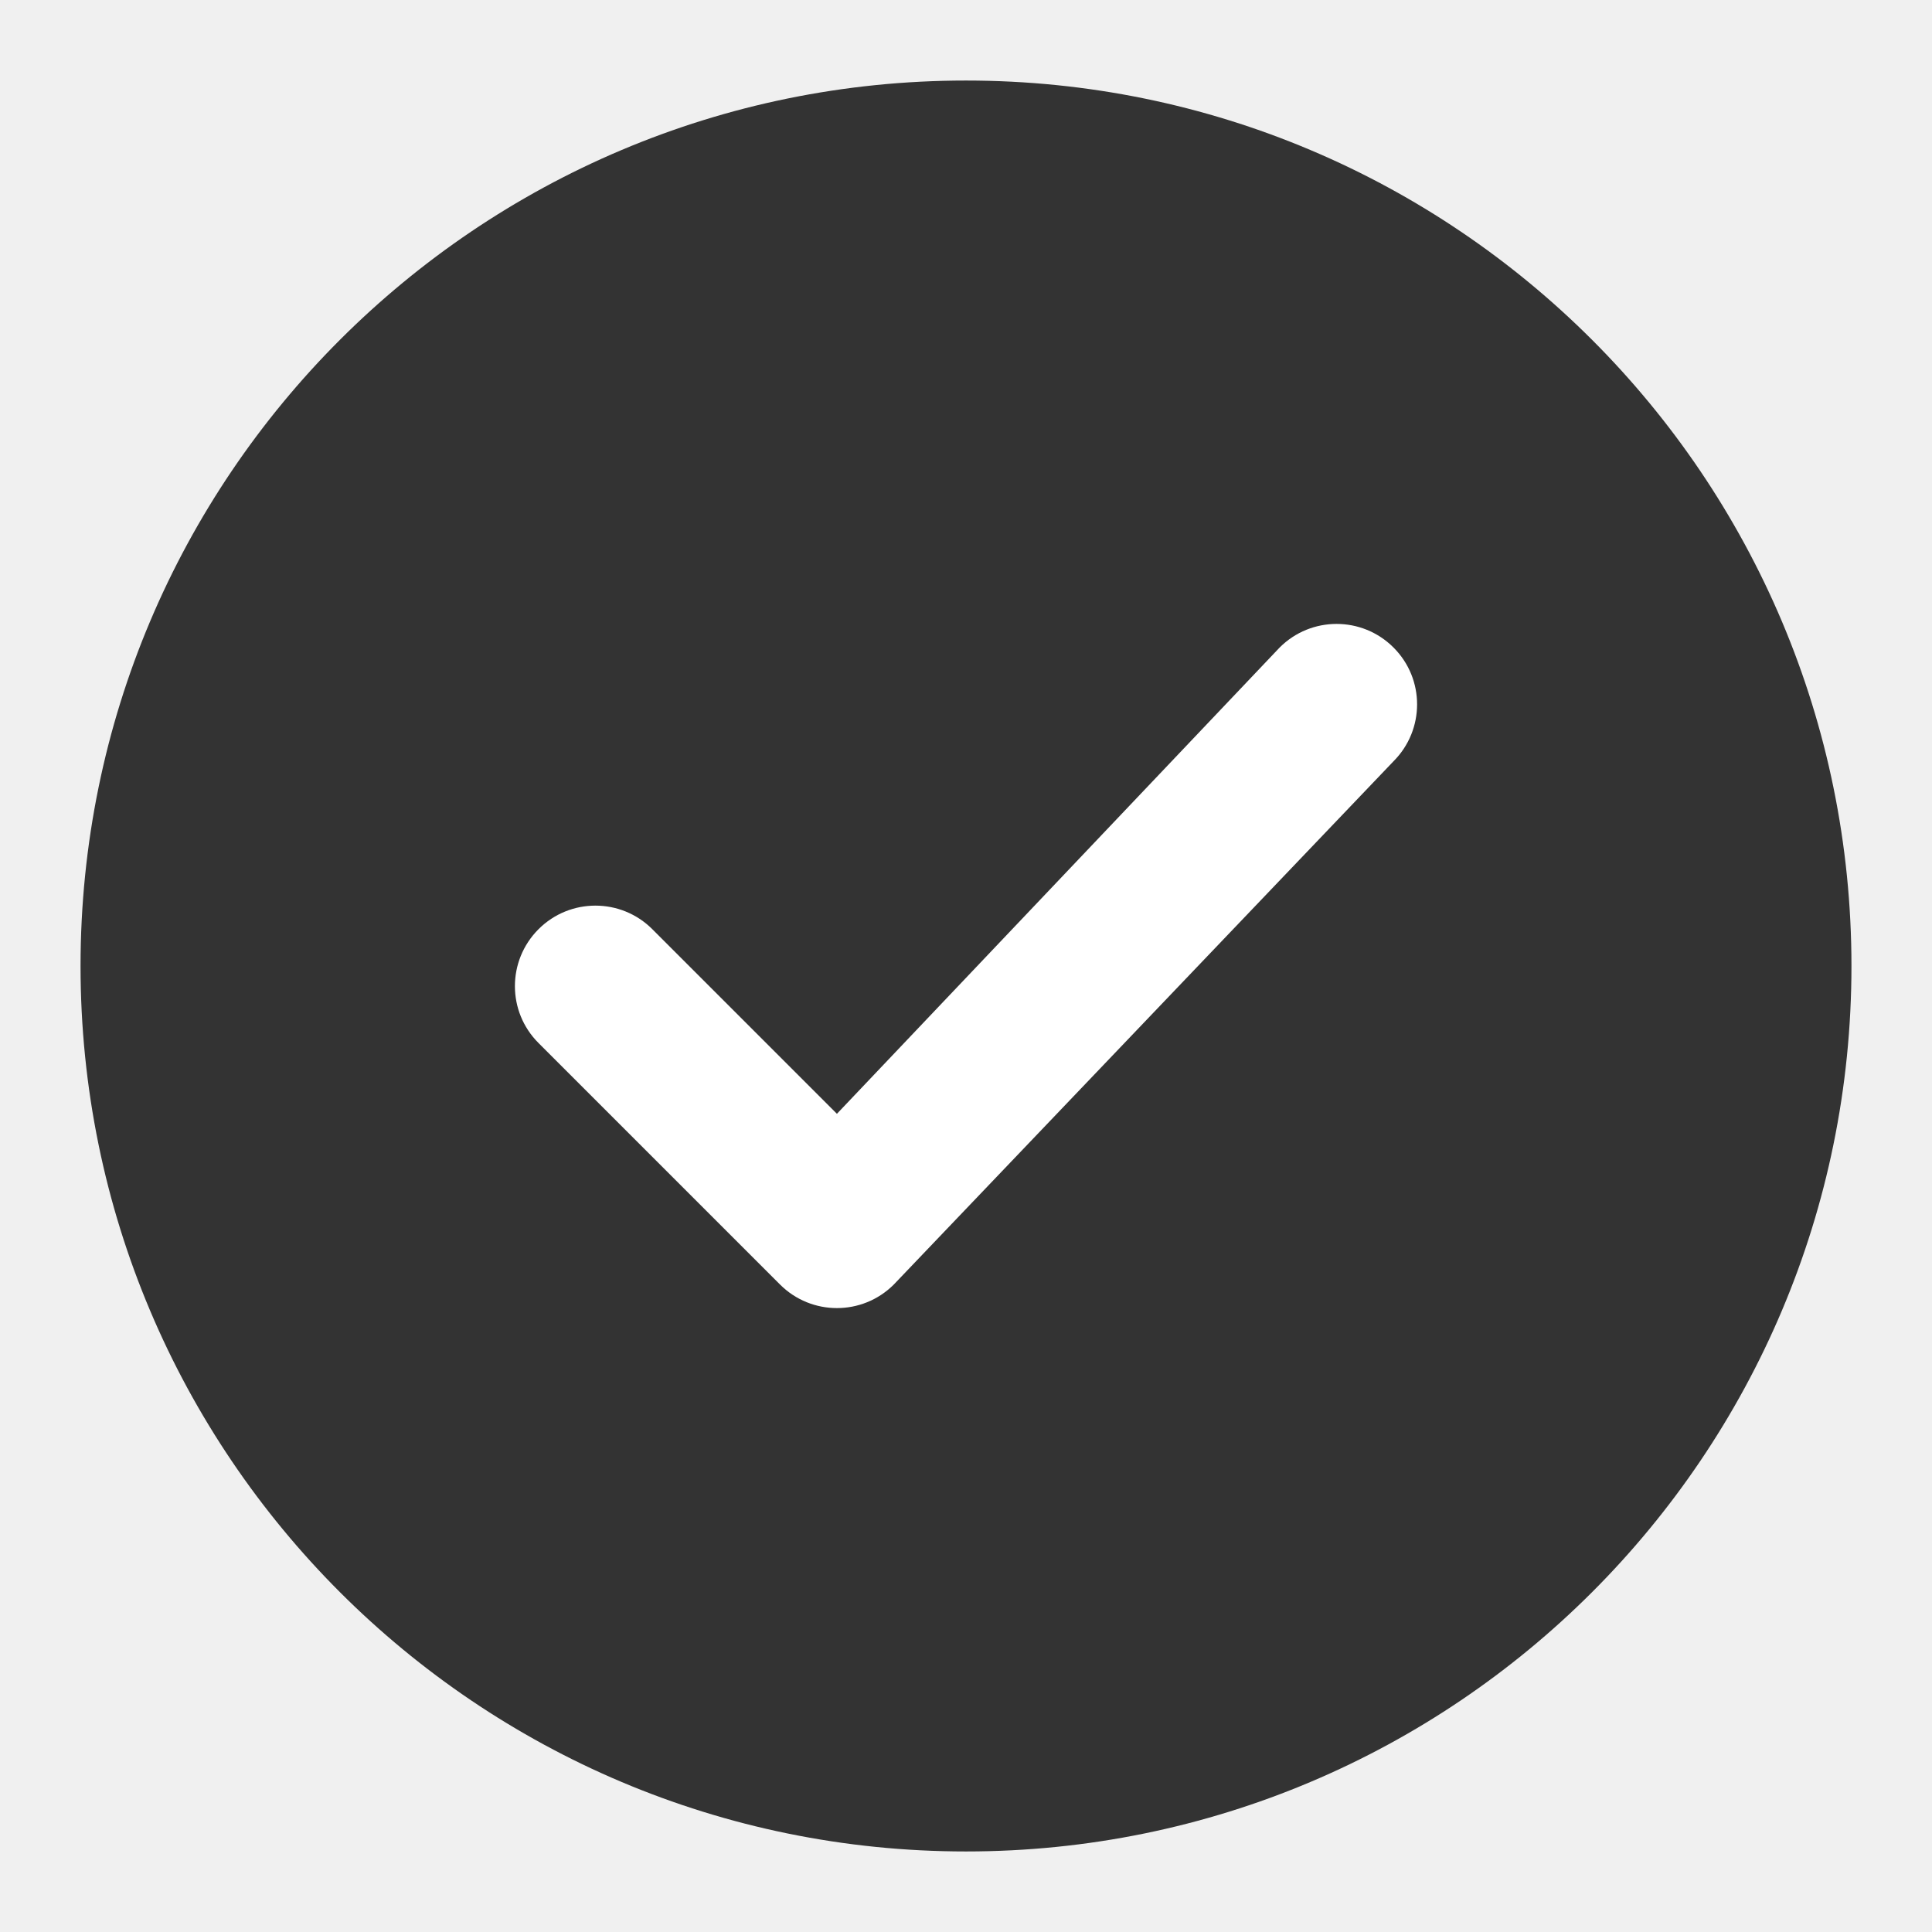
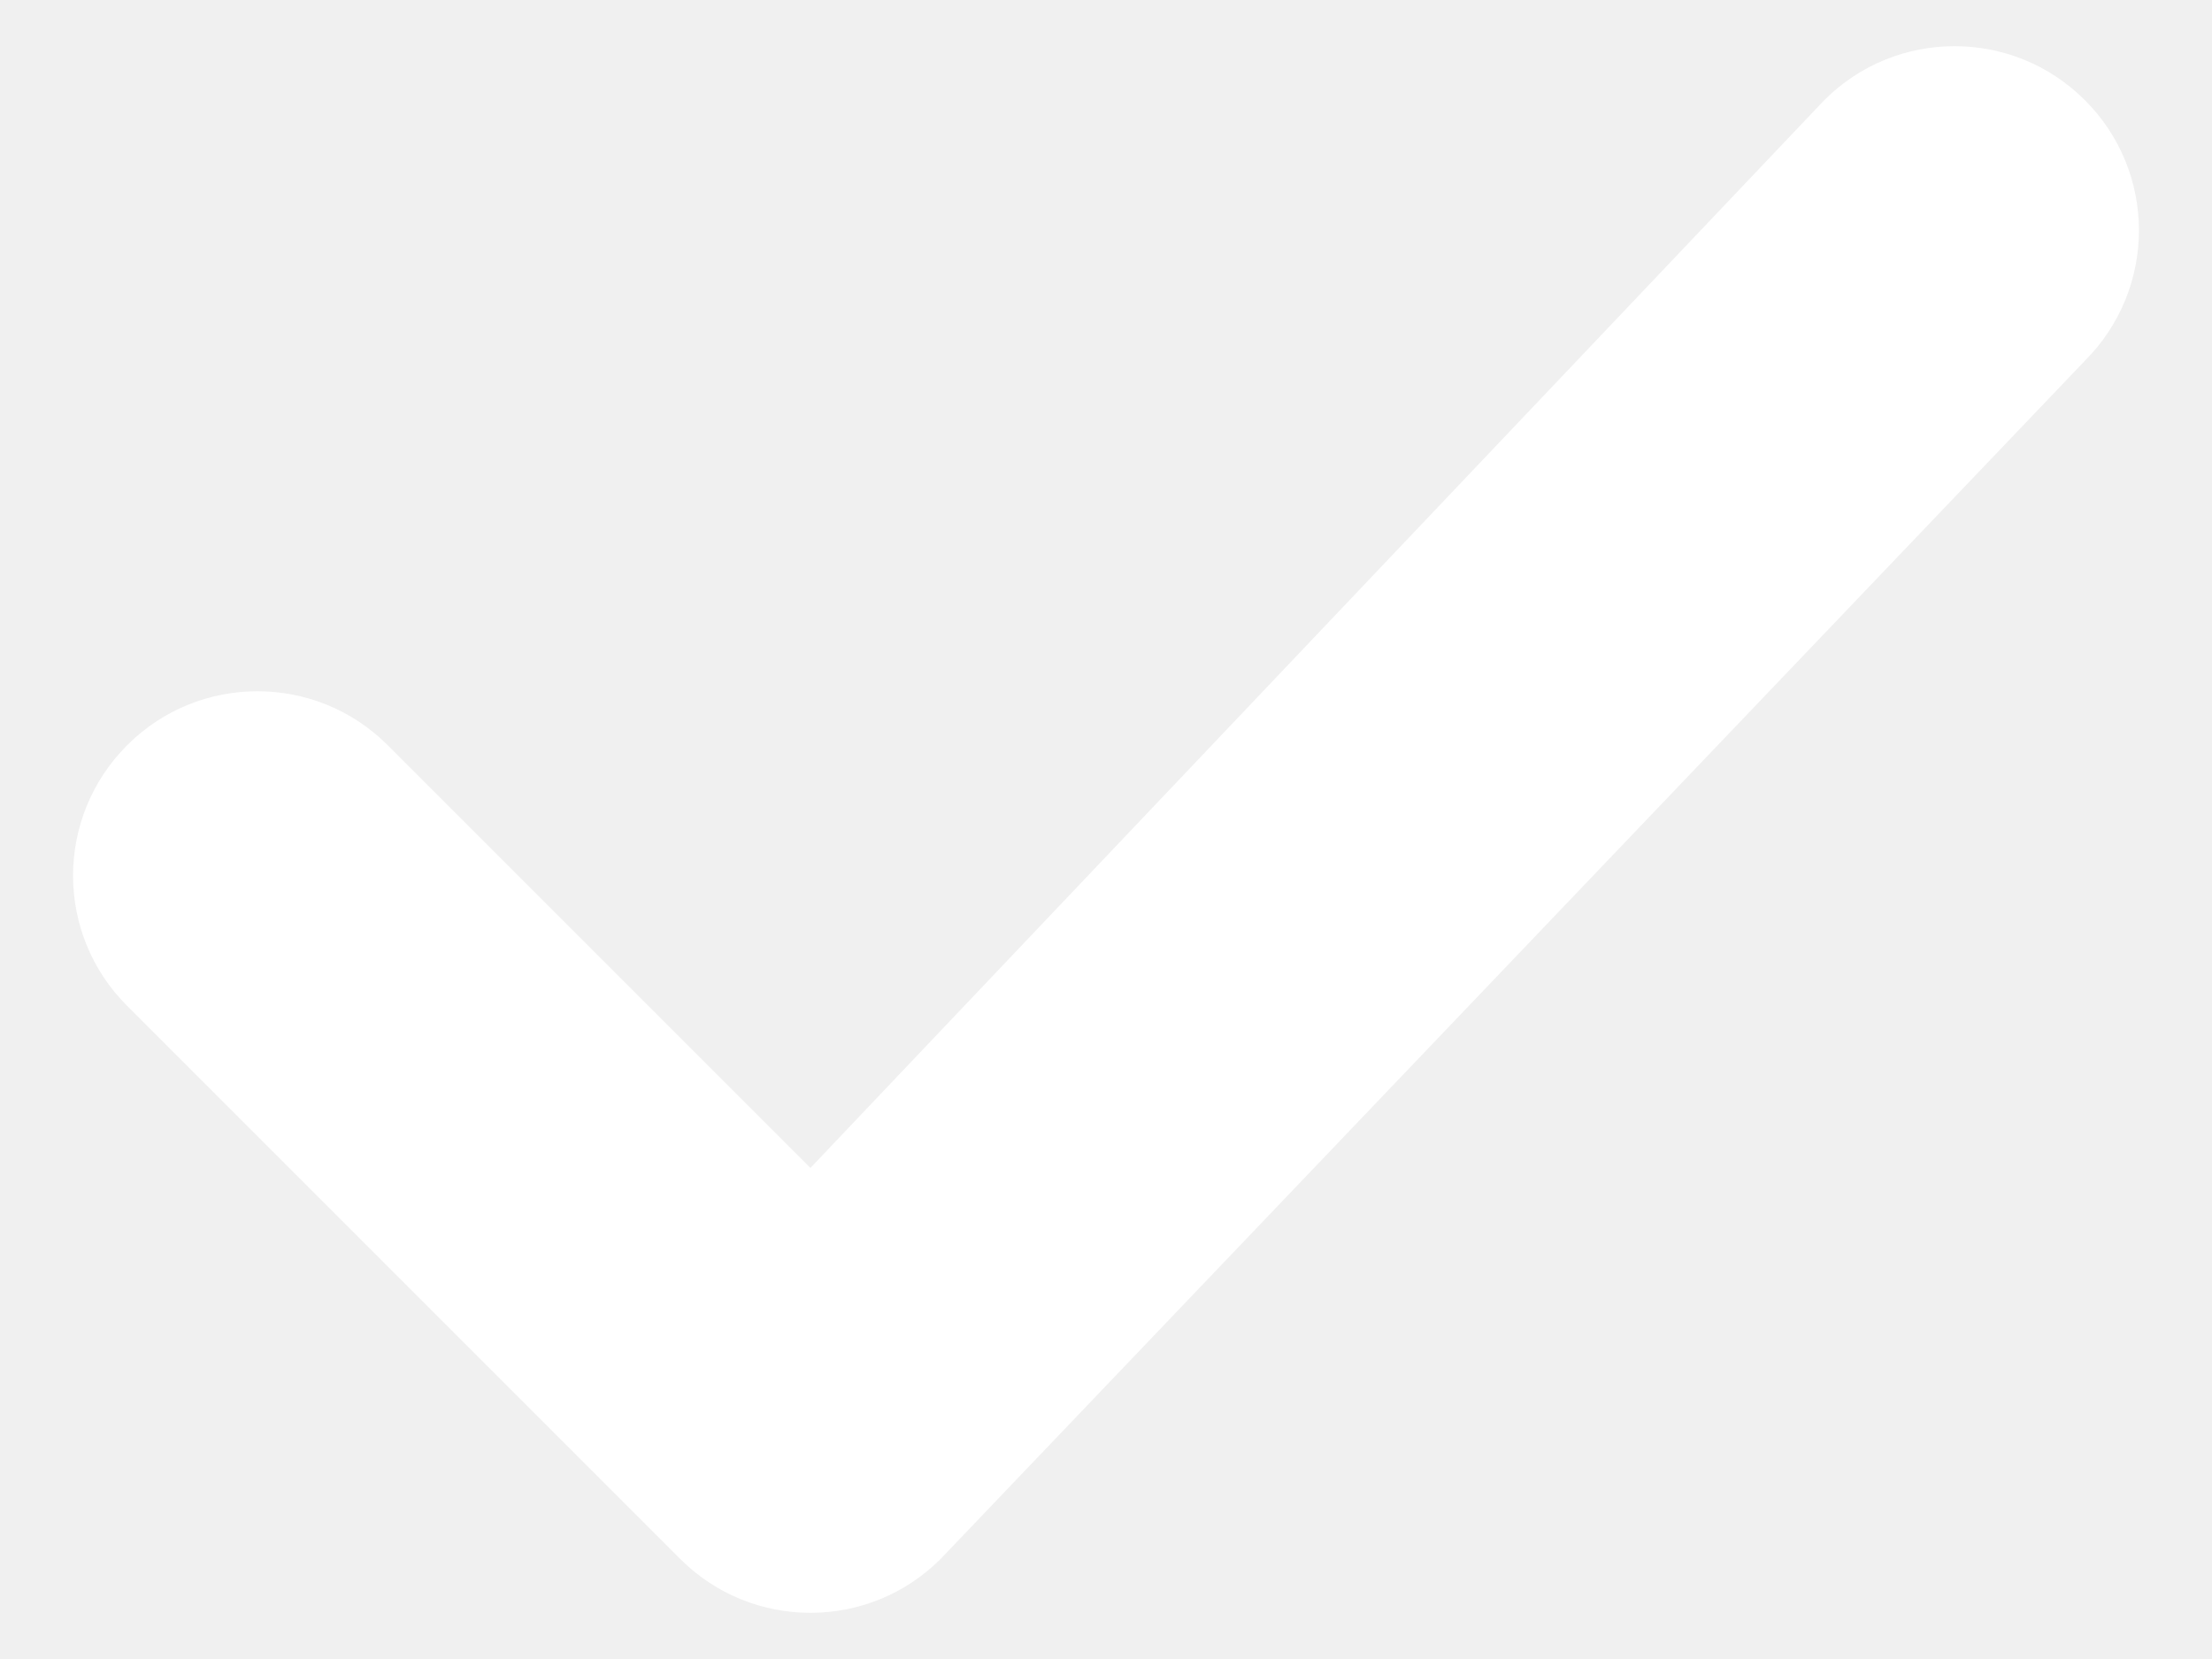
- <svg xmlns="http://www.w3.org/2000/svg" width="16" height="16" viewBox="0 0 16 16" fill="none">
-   <path fill-rule="evenodd" clip-rule="evenodd" d="M0.667 8C0.667 3.95 3.95 0.667 8 0.667C12.05 0.667 15.333 3.95 15.333 8C15.333 12.05 12.05 15.333 8 15.333C3.95 15.333 0.667 12.05 0.667 8Z" fill="#333333" />
-   <path fill-rule="evenodd" clip-rule="evenodd" d="M11.54 5.362C11.801 5.622 11.801 6.044 11.54 6.305L7.402 10.638C7.142 10.898 6.72 10.898 6.46 10.638L4.46 8.638C4.199 8.378 4.199 7.956 4.46 7.695C4.72 7.435 5.142 7.435 5.402 7.695L6.931 9.224L10.598 5.362C10.858 5.102 11.28 5.102 11.54 5.362Z" fill="white" />
+ <svg xmlns="http://www.w3.org/2000/svg" width="8" height="6" viewBox="0 0 8 6" fill="none">
+   <path fill-rule="evenodd" clip-rule="evenodd" d="M7.54 0.362C7.801 0.622 7.801 1.044 7.54 1.305L3.402 5.638C3.142 5.898 2.72 5.898 2.46 5.638L0.46 3.638C0.199 3.378 0.199 2.956 0.46 2.695C0.72 2.435 1.142 2.435 1.402 2.695L2.931 4.224L6.598 0.362C6.858 0.102 7.28 0.102 7.54 0.362Z" fill="white" />
</svg>
